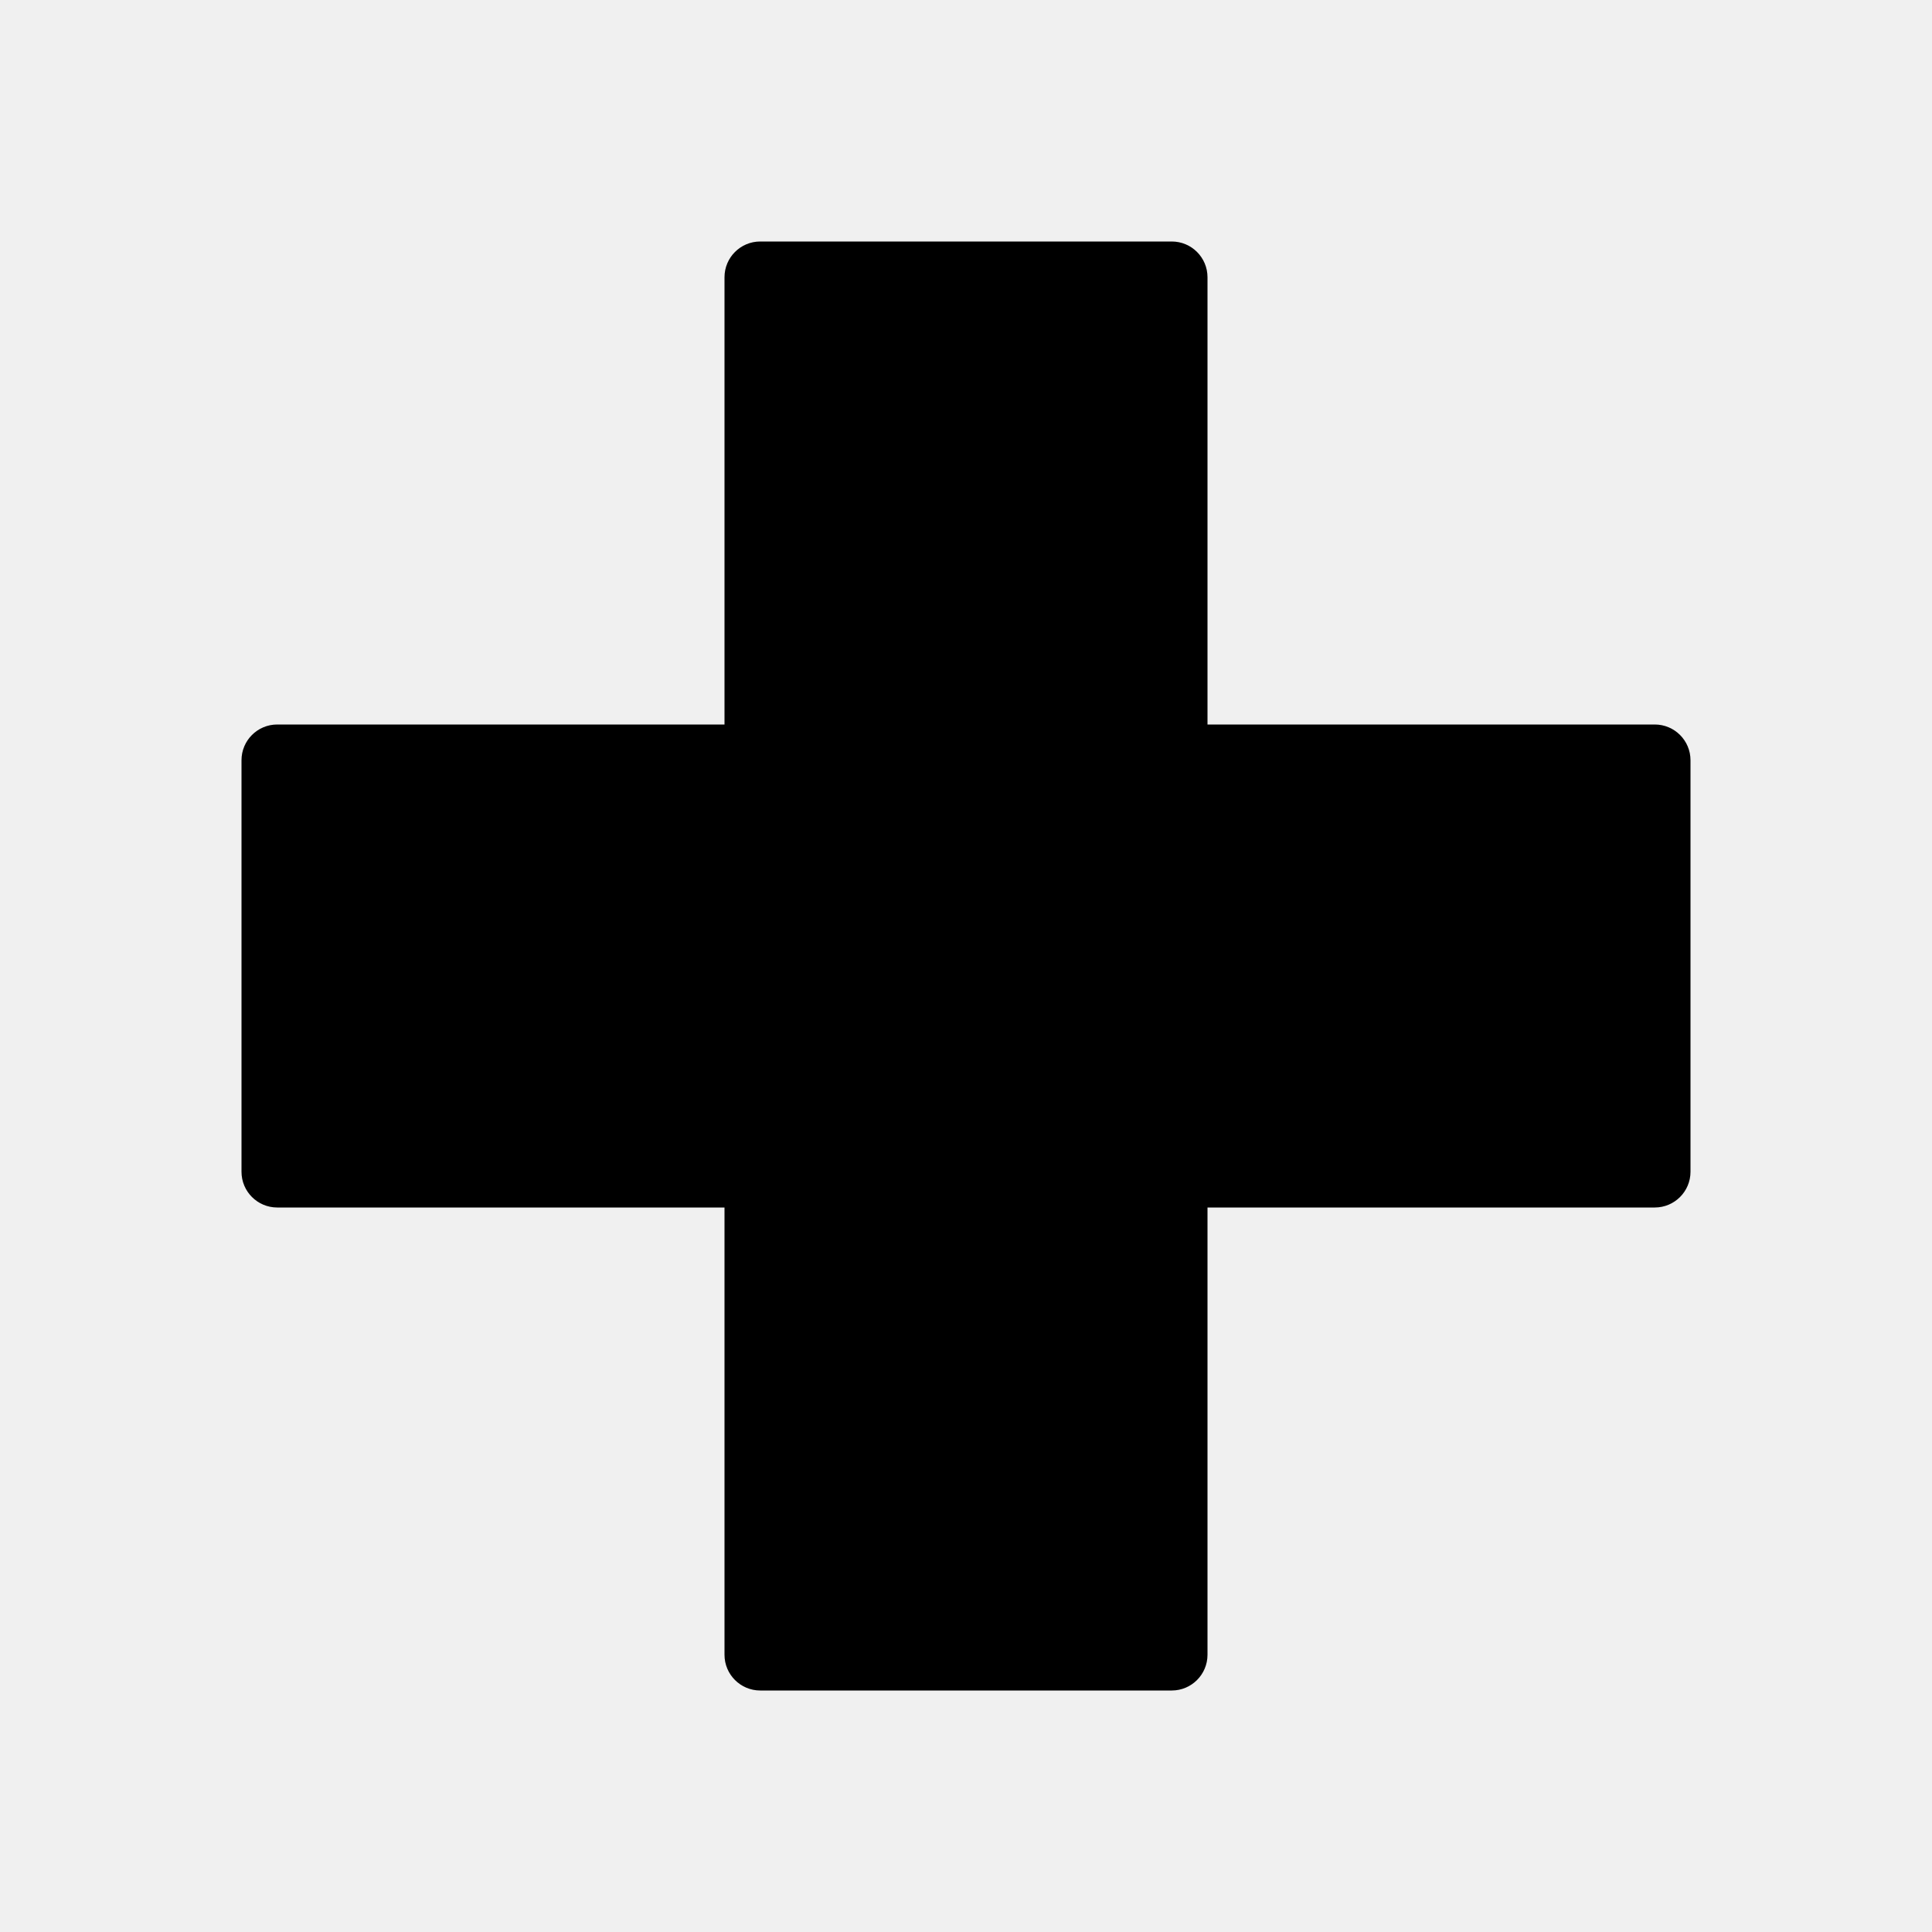
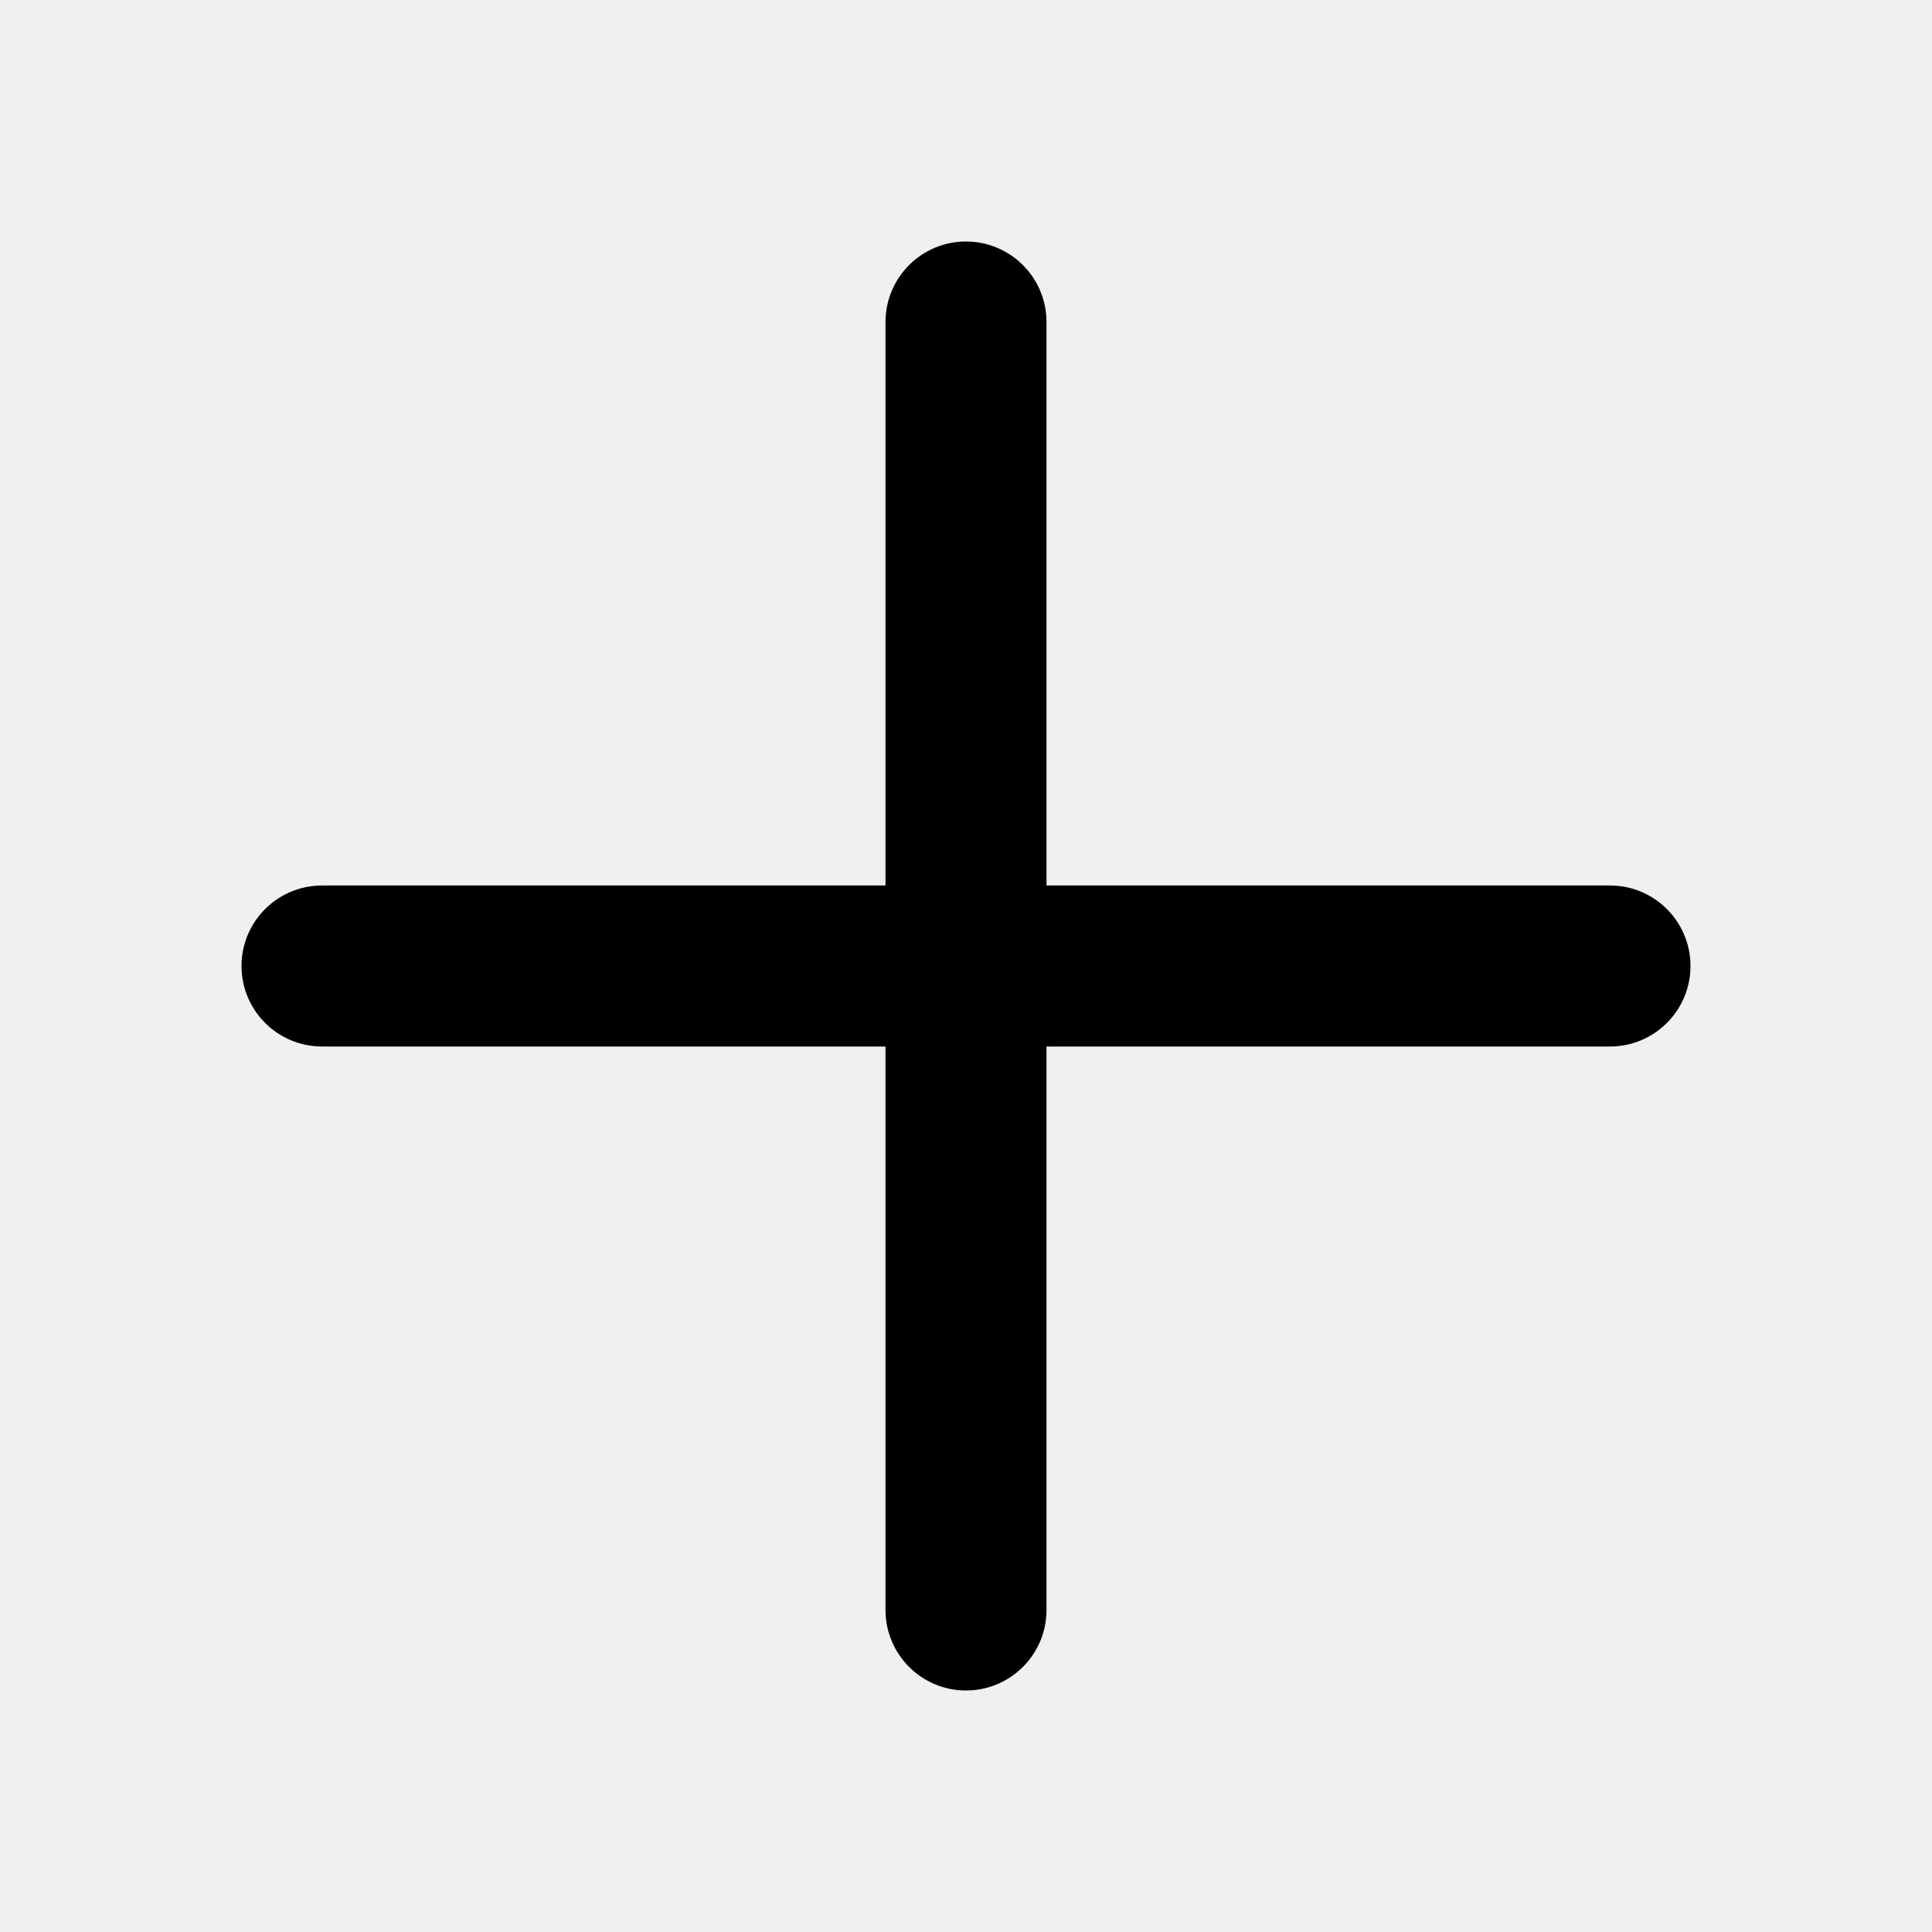
<svg xmlns="http://www.w3.org/2000/svg" width="24" height="24" viewBox="0 0 24 24" fill="none">
-   <g clip-path="url(#clip0_3796_1907)">
-     <rect x="15" y="3" width="18" height="6" rx="0.444" transform="rotate(90 15 3)" fill="currentColor" />
-     <rect x="3" y="9" width="18" height="6" rx="0.444" fill="currentColor" />
+   <g id="Icon">
+     <path id="Vector" d="M12 3C12.552 3 13 3.448 13 4V11H20C20.552 11 21 11.448 21 12C21 12.552 20.552 13 20 13H13V20C13 20.552 12.552 21 12 21C11.448 21 11 20.552 11 20V13H4C3.448 13 3 12.552 3 12C3 11.448 3.448 11 4 11H11V4C11 3.448 11.448 3 12 3Z" fill="currentColor" />
  </g>
-   <defs>
-     <clipPath id="clip0_3796_1907">
-       <rect width="24" height="24" fill="white" transform="matrix(1 0 0 -1 0 24)" />
-     </clipPath>
-   </defs>
</svg>
